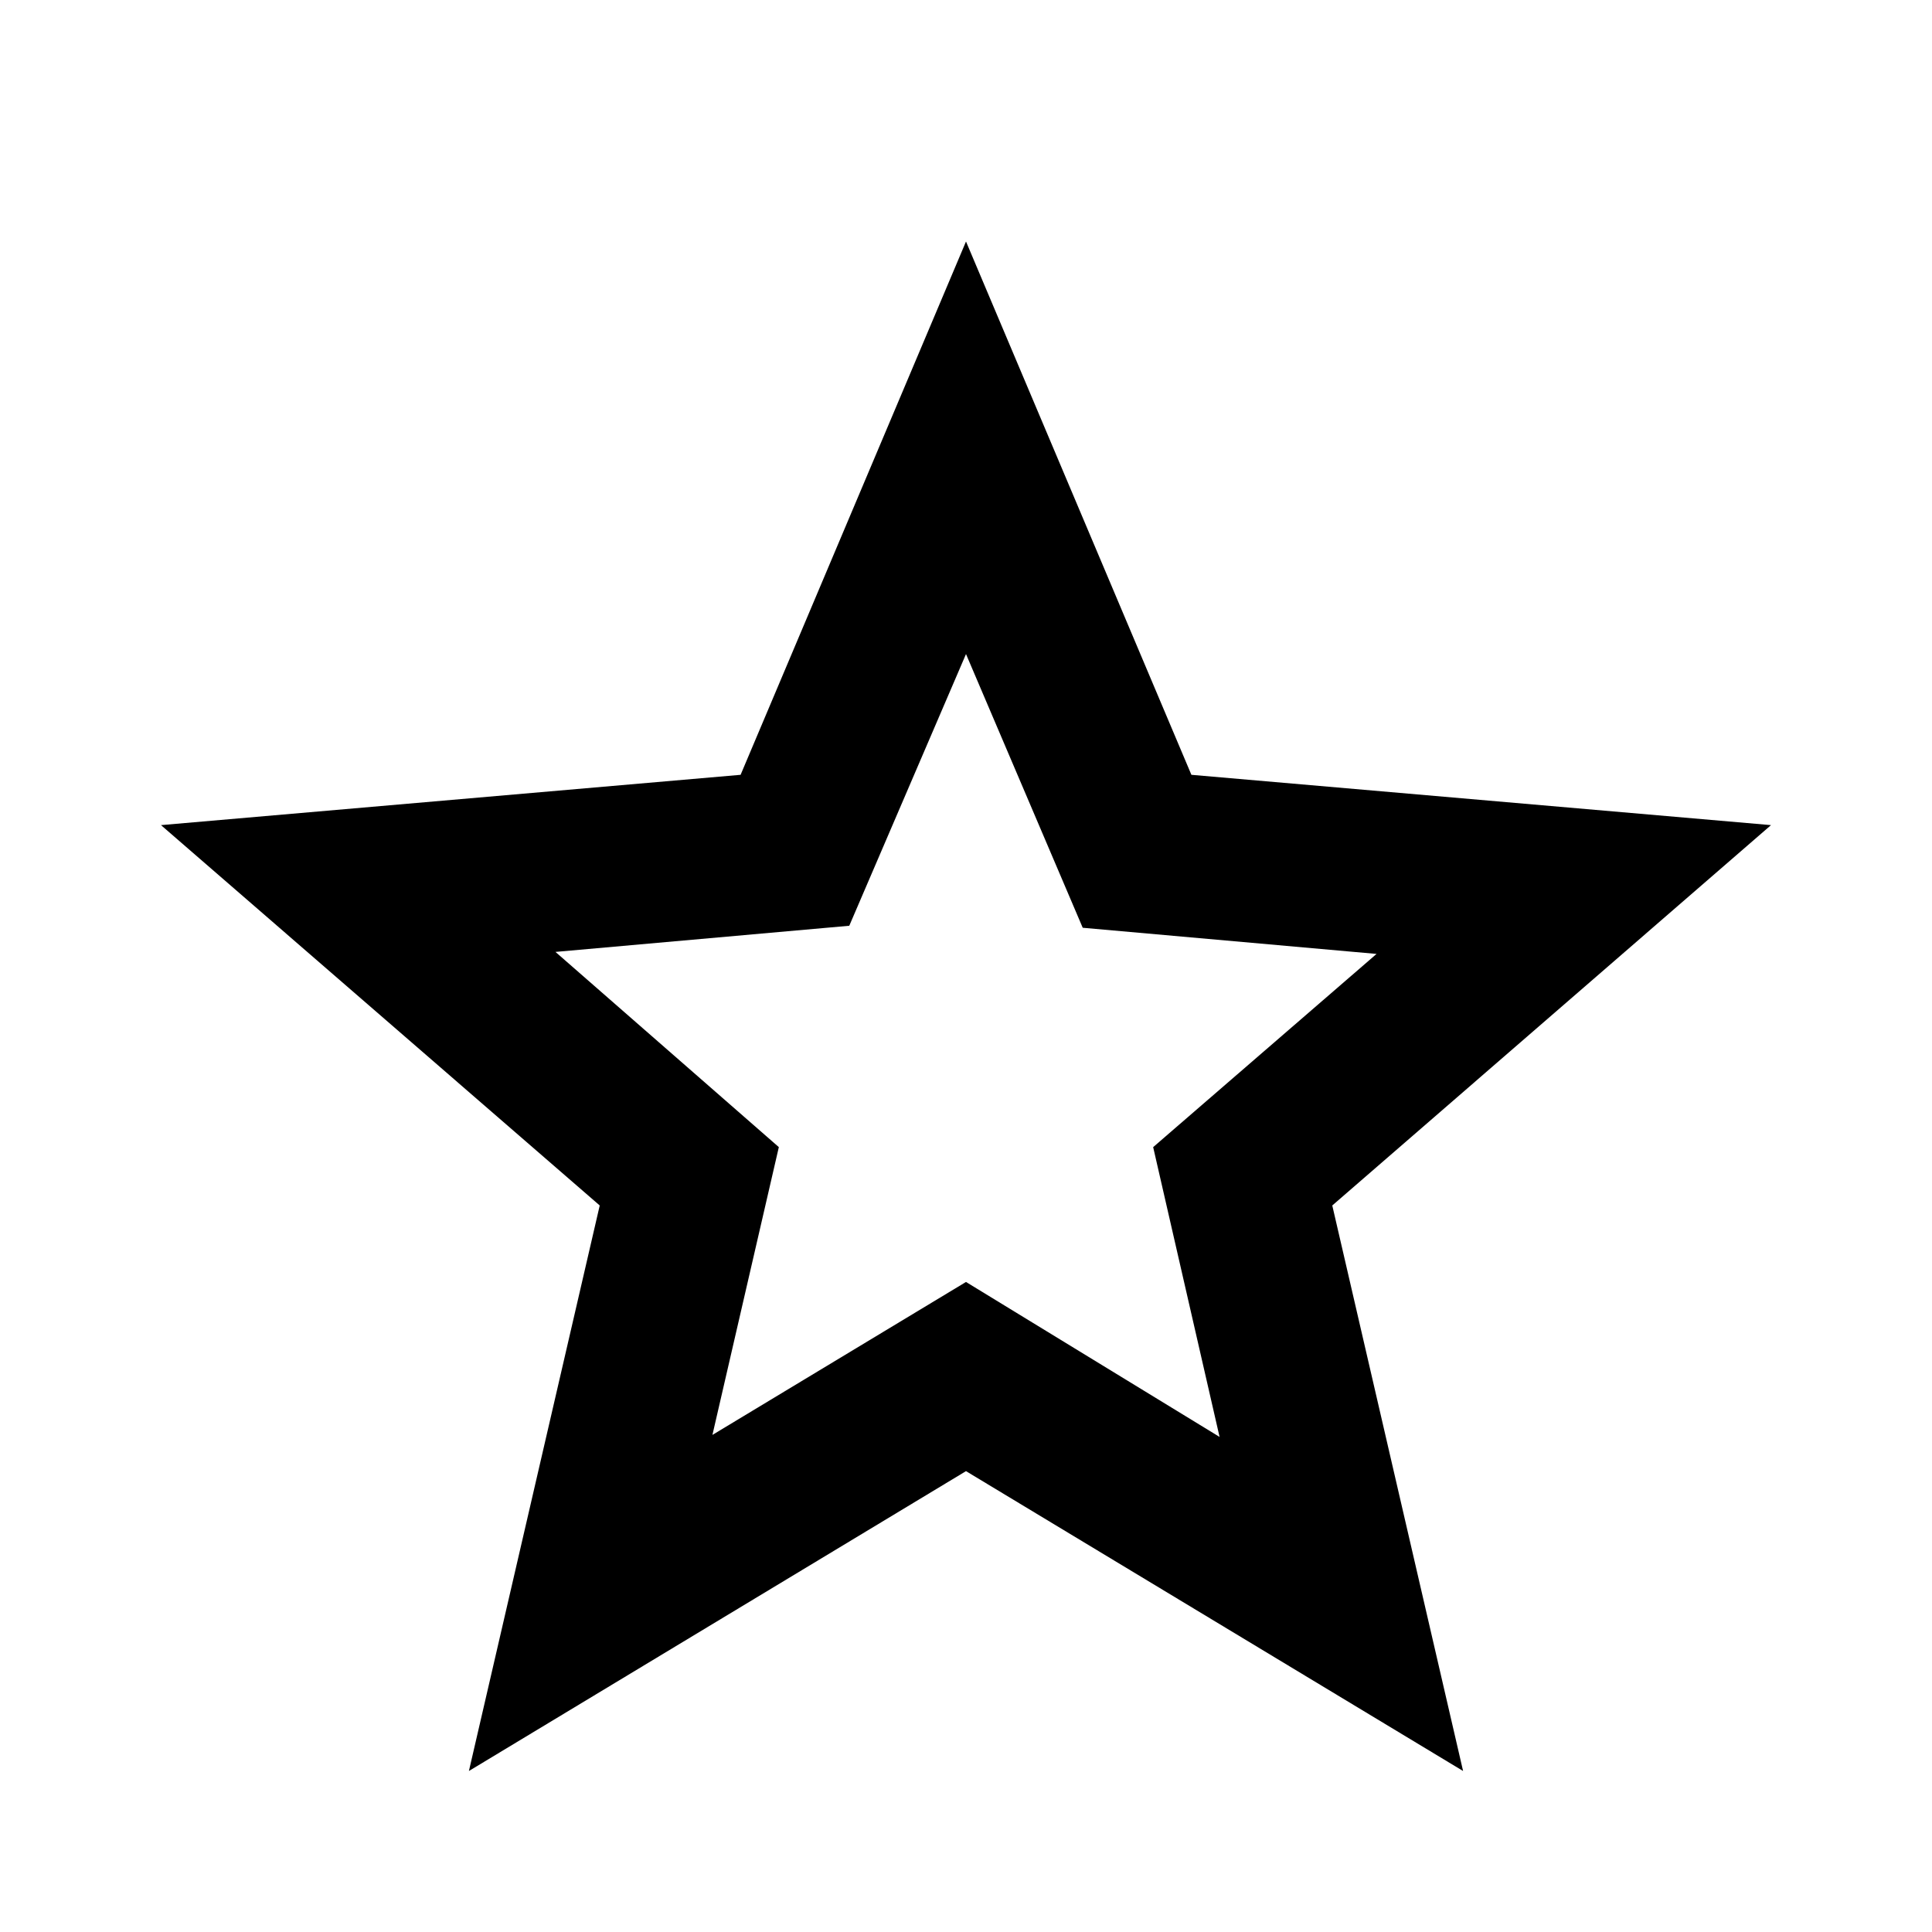
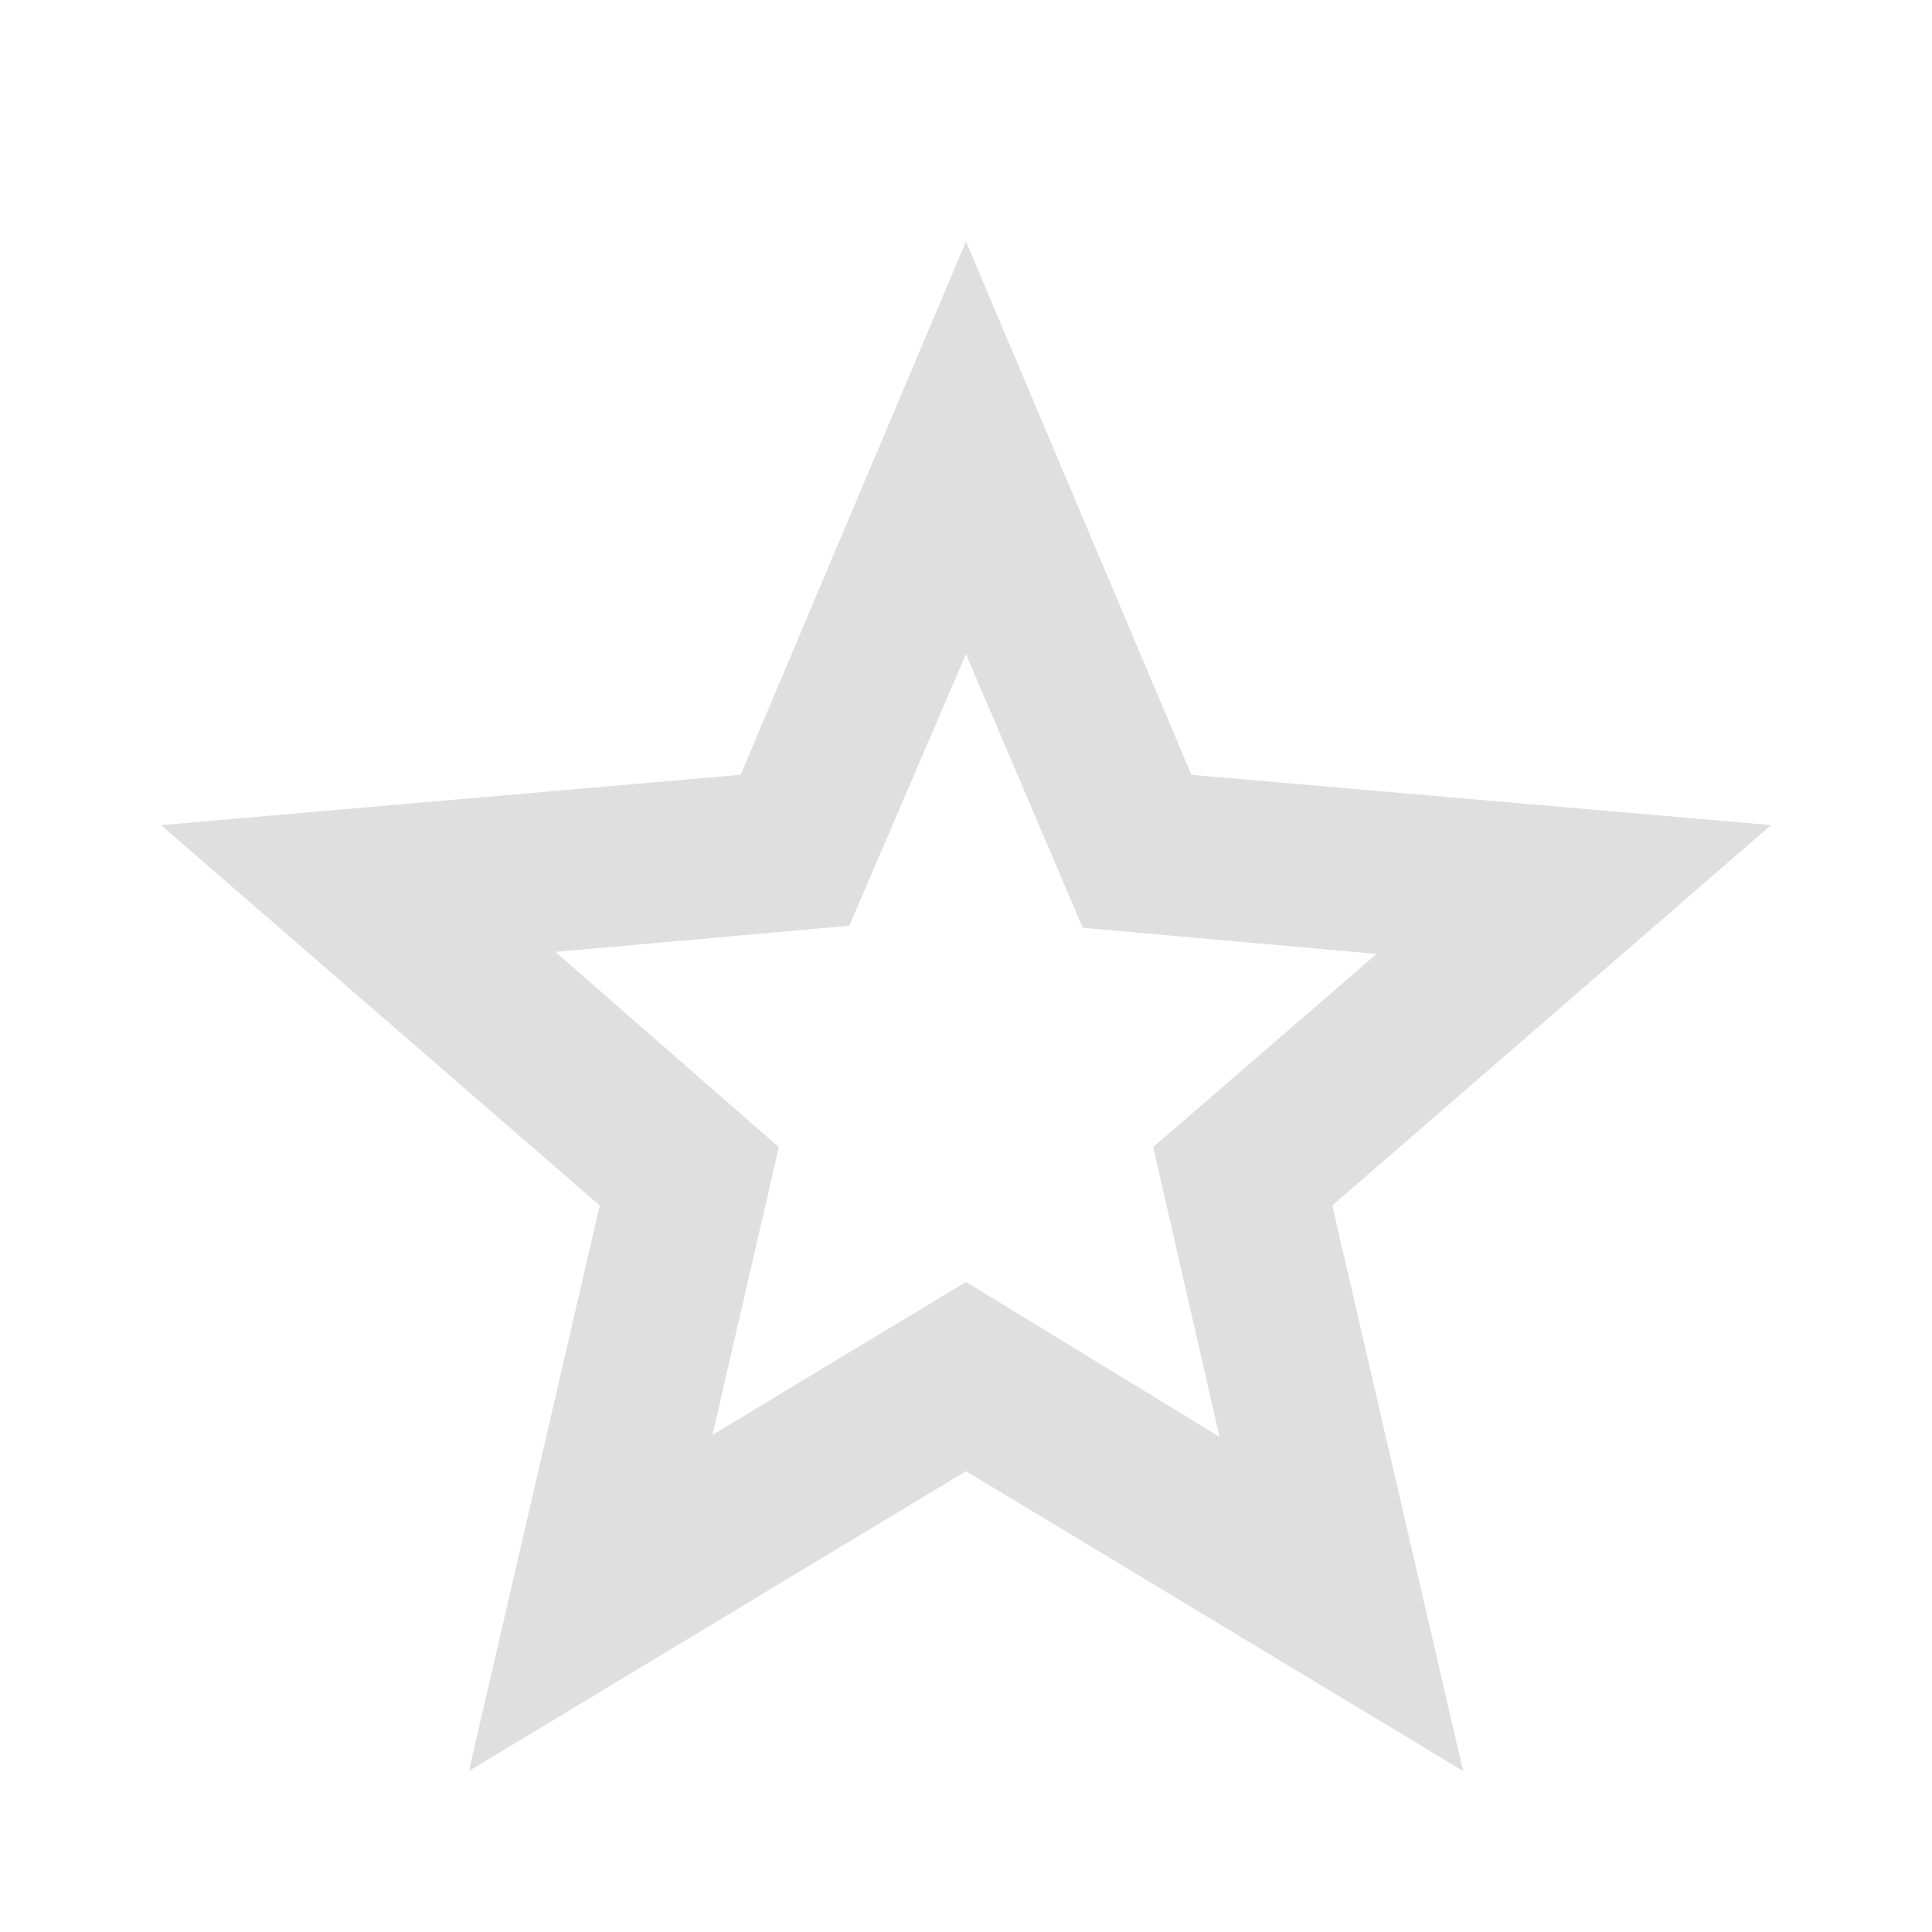
- <svg xmlns="http://www.w3.org/2000/svg" height="24" viewBox="0 -960 960 960" width="24">
+ <svg xmlns="http://www.w3.org/2000/svg" height="24" viewBox="0 -960 960 960" width="24" fill="#DFDFDF">
  <path d="m354-247 126-76 126 77-33-144 111-96-146-13-58-136-58 135-146 13 111 97-33 143ZM233-80l65-281L80-550l288-25 112-265 112 265 288 25-218 189 65 281-247-149L233-80Zm247-350Z" />
</svg>
